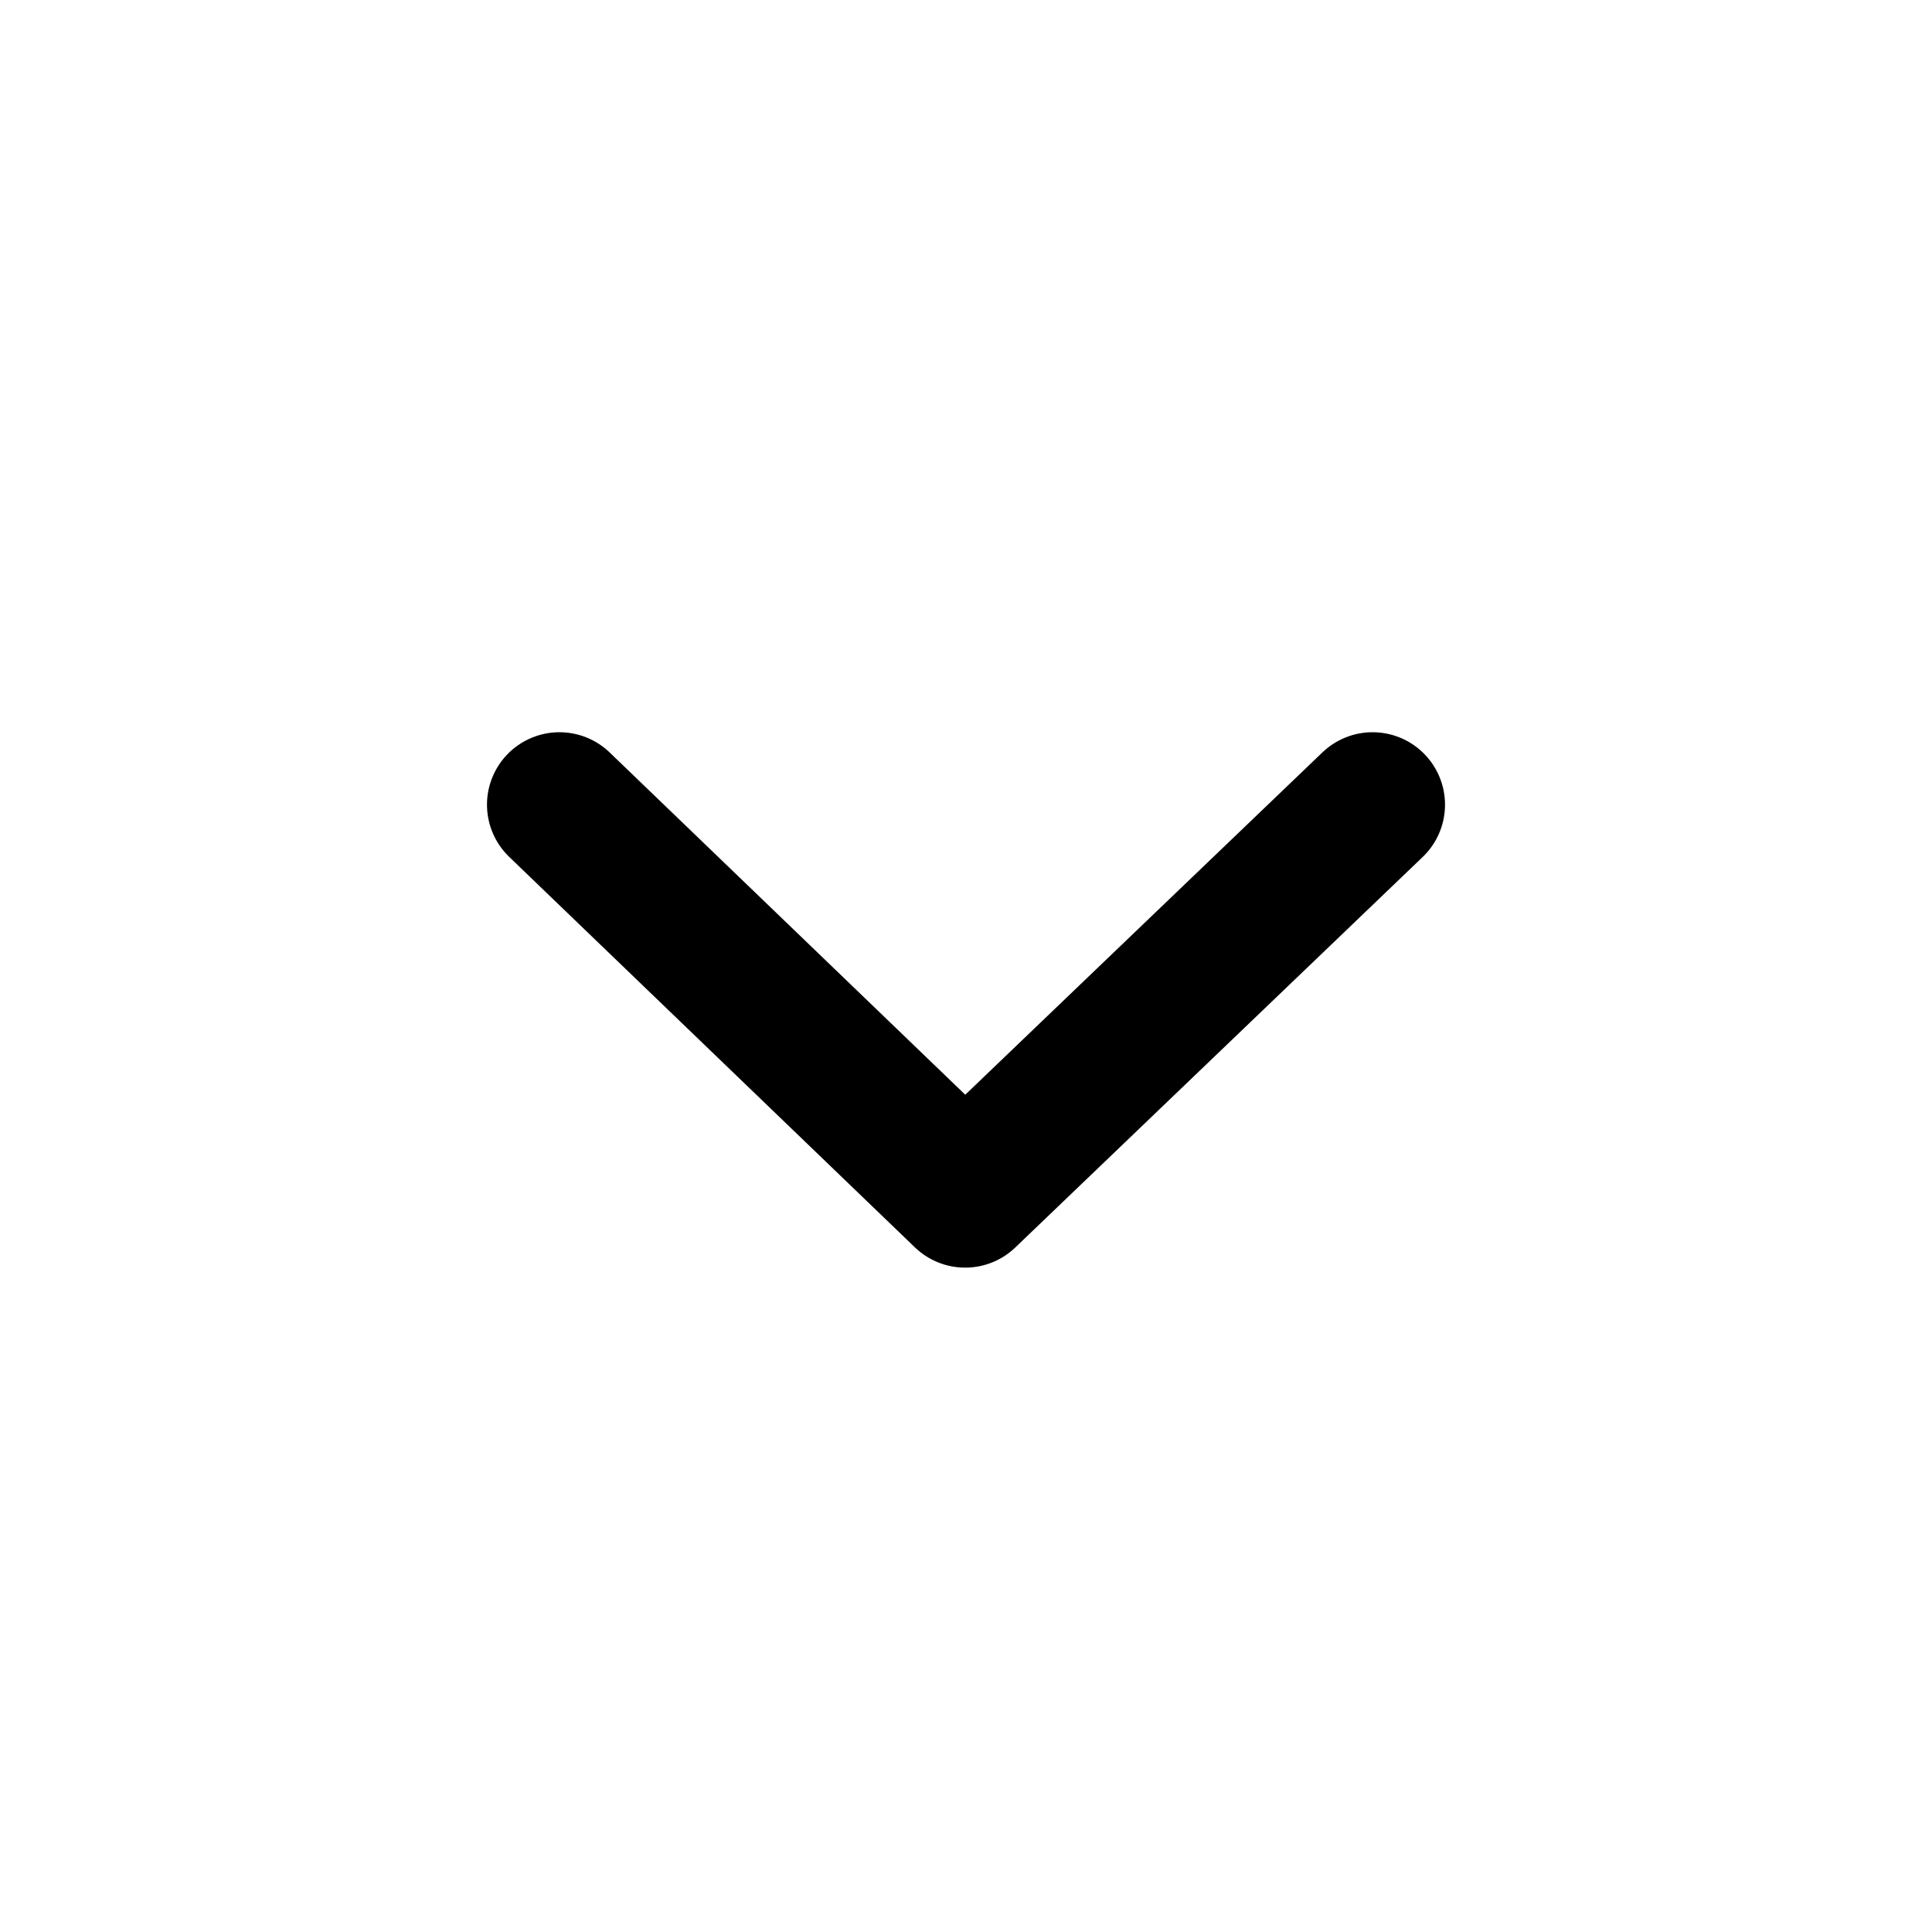
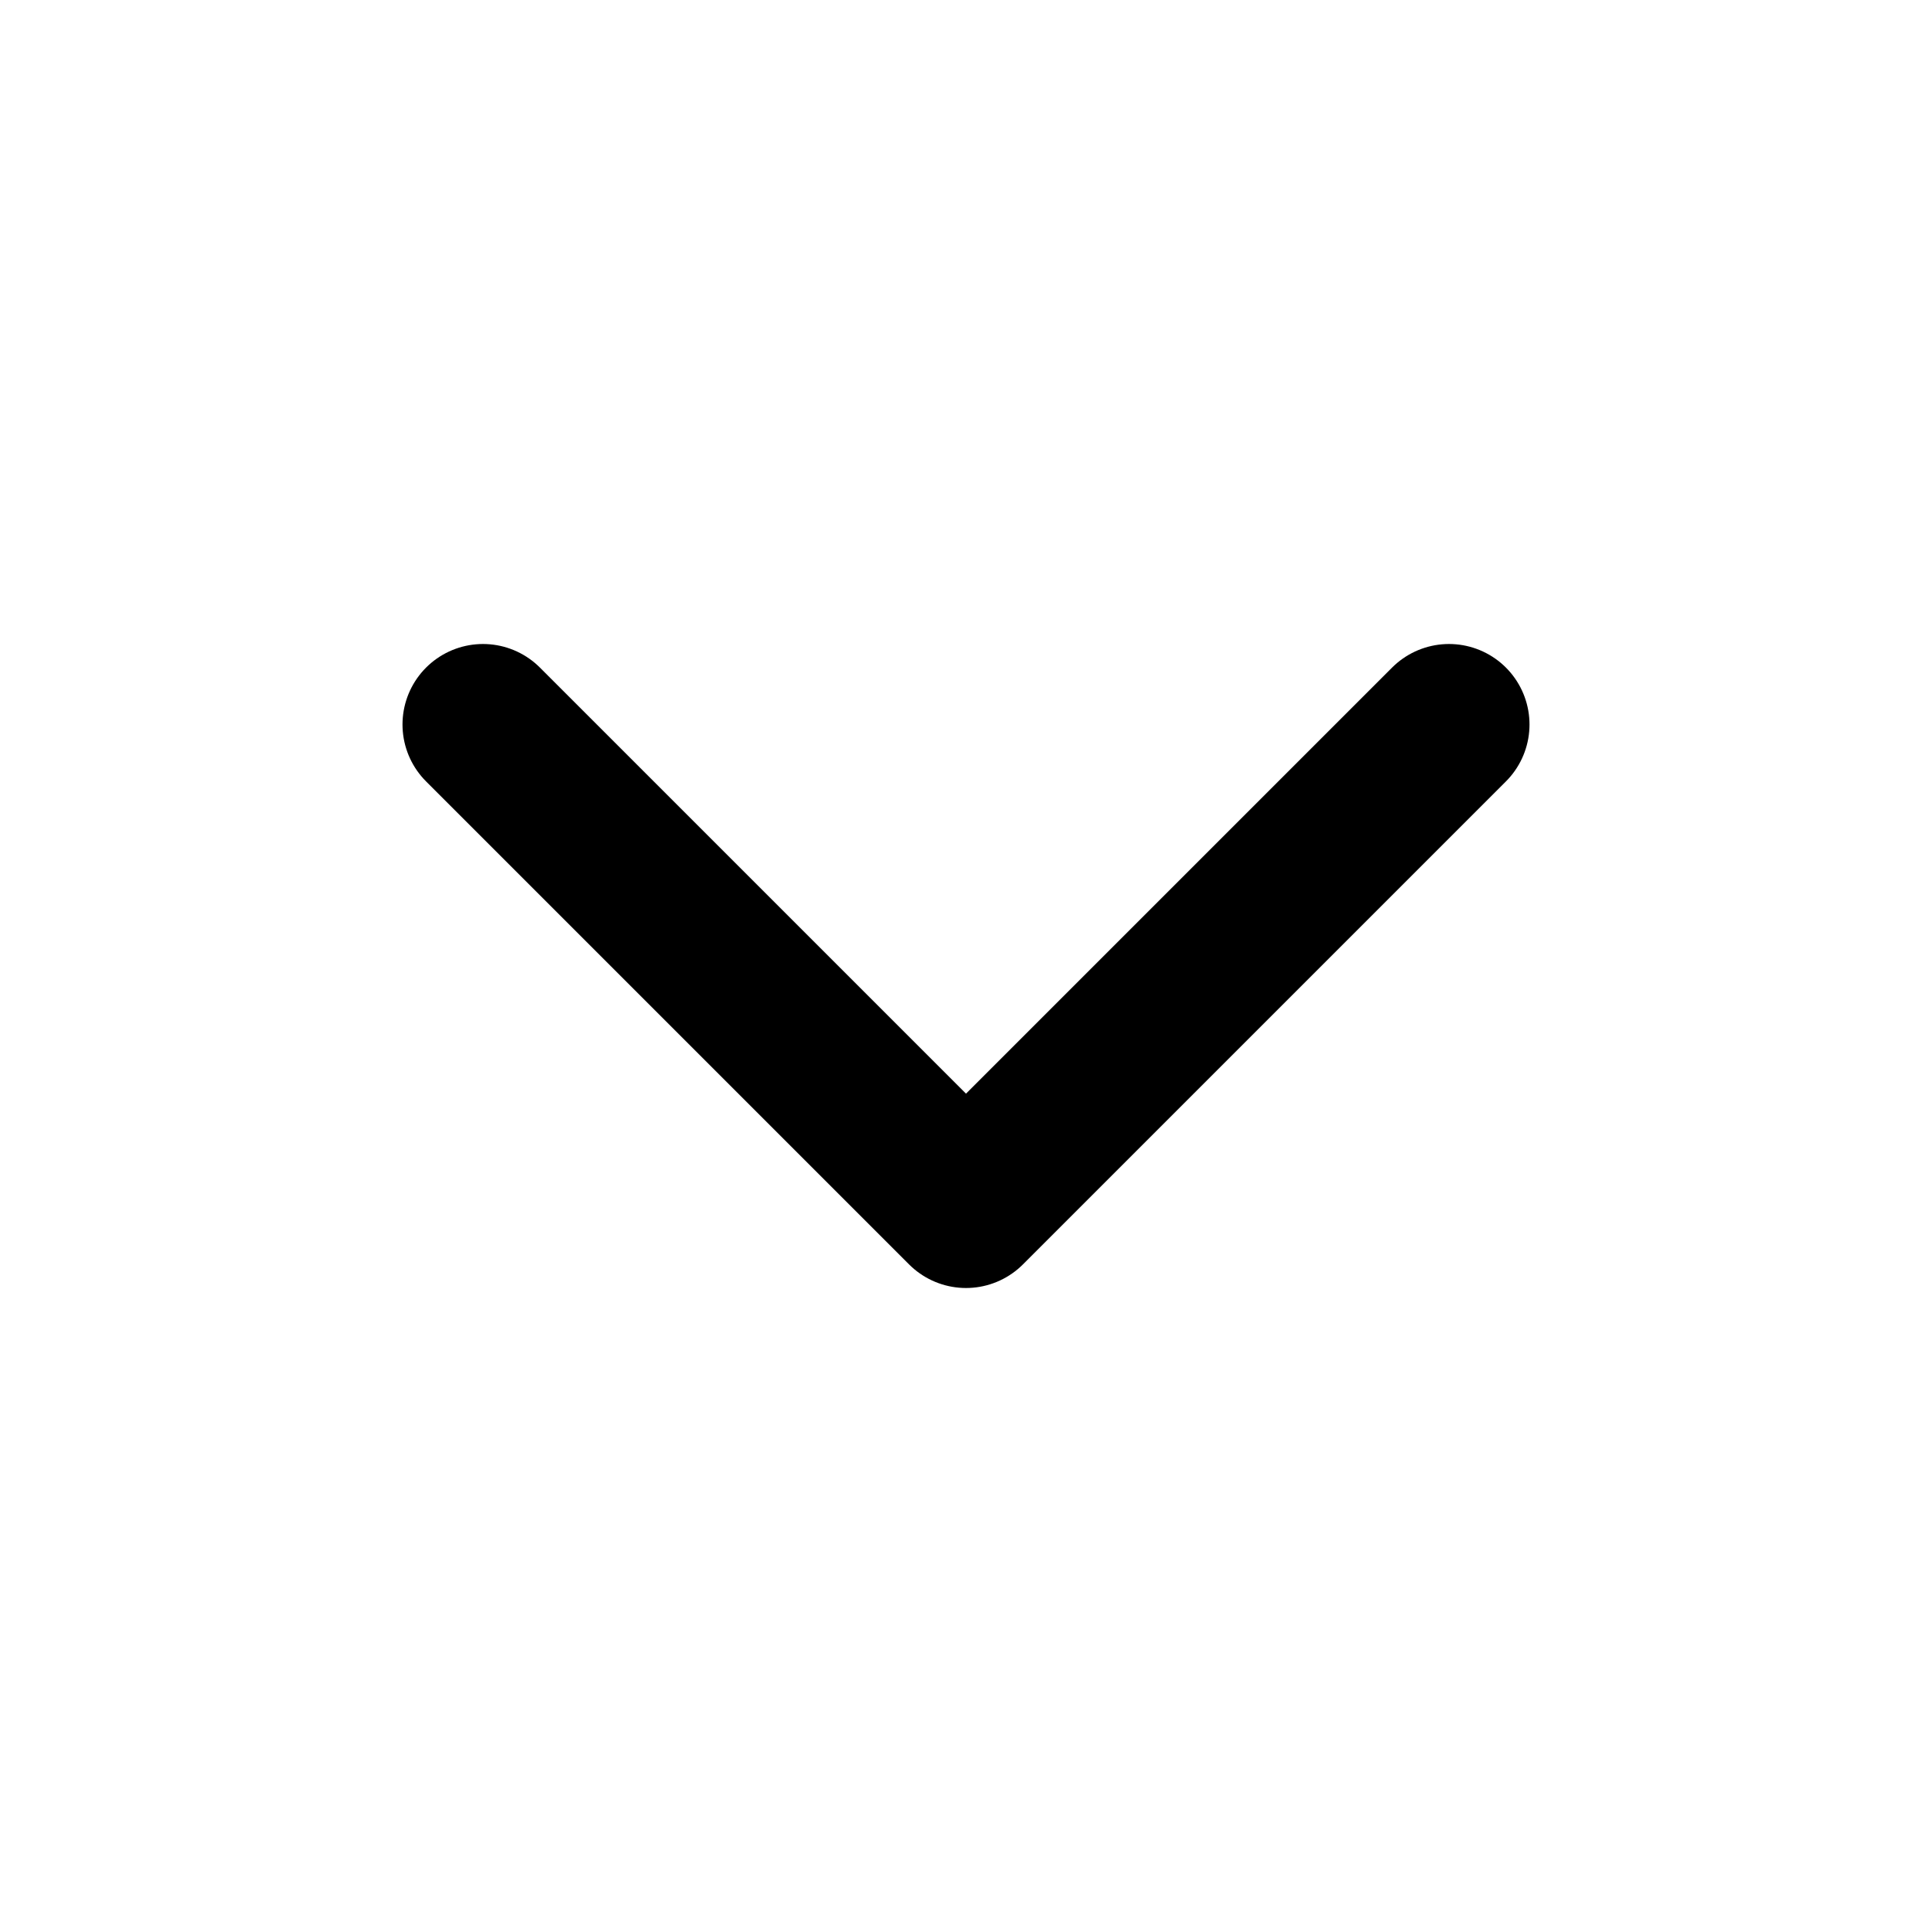
- <svg xmlns="http://www.w3.org/2000/svg" width="16" height="16" viewBox="0 0 16 16" fill="none">
-   <path d="M4.633 6.664L7.993 9.898L11.367 6.664" stroke="black" stroke-width="1.2" stroke-linecap="round" stroke-linejoin="round" />
+ <svg xmlns="http://www.w3.org/2000/svg" width="24" height="24" viewBox="0 0 24 24" fill="none" stroke="currentColor" stroke-width="2" stroke-linecap="round" stroke-linejoin="round">
+   <path d="m6 9 6 6 6-6" />
</svg>
